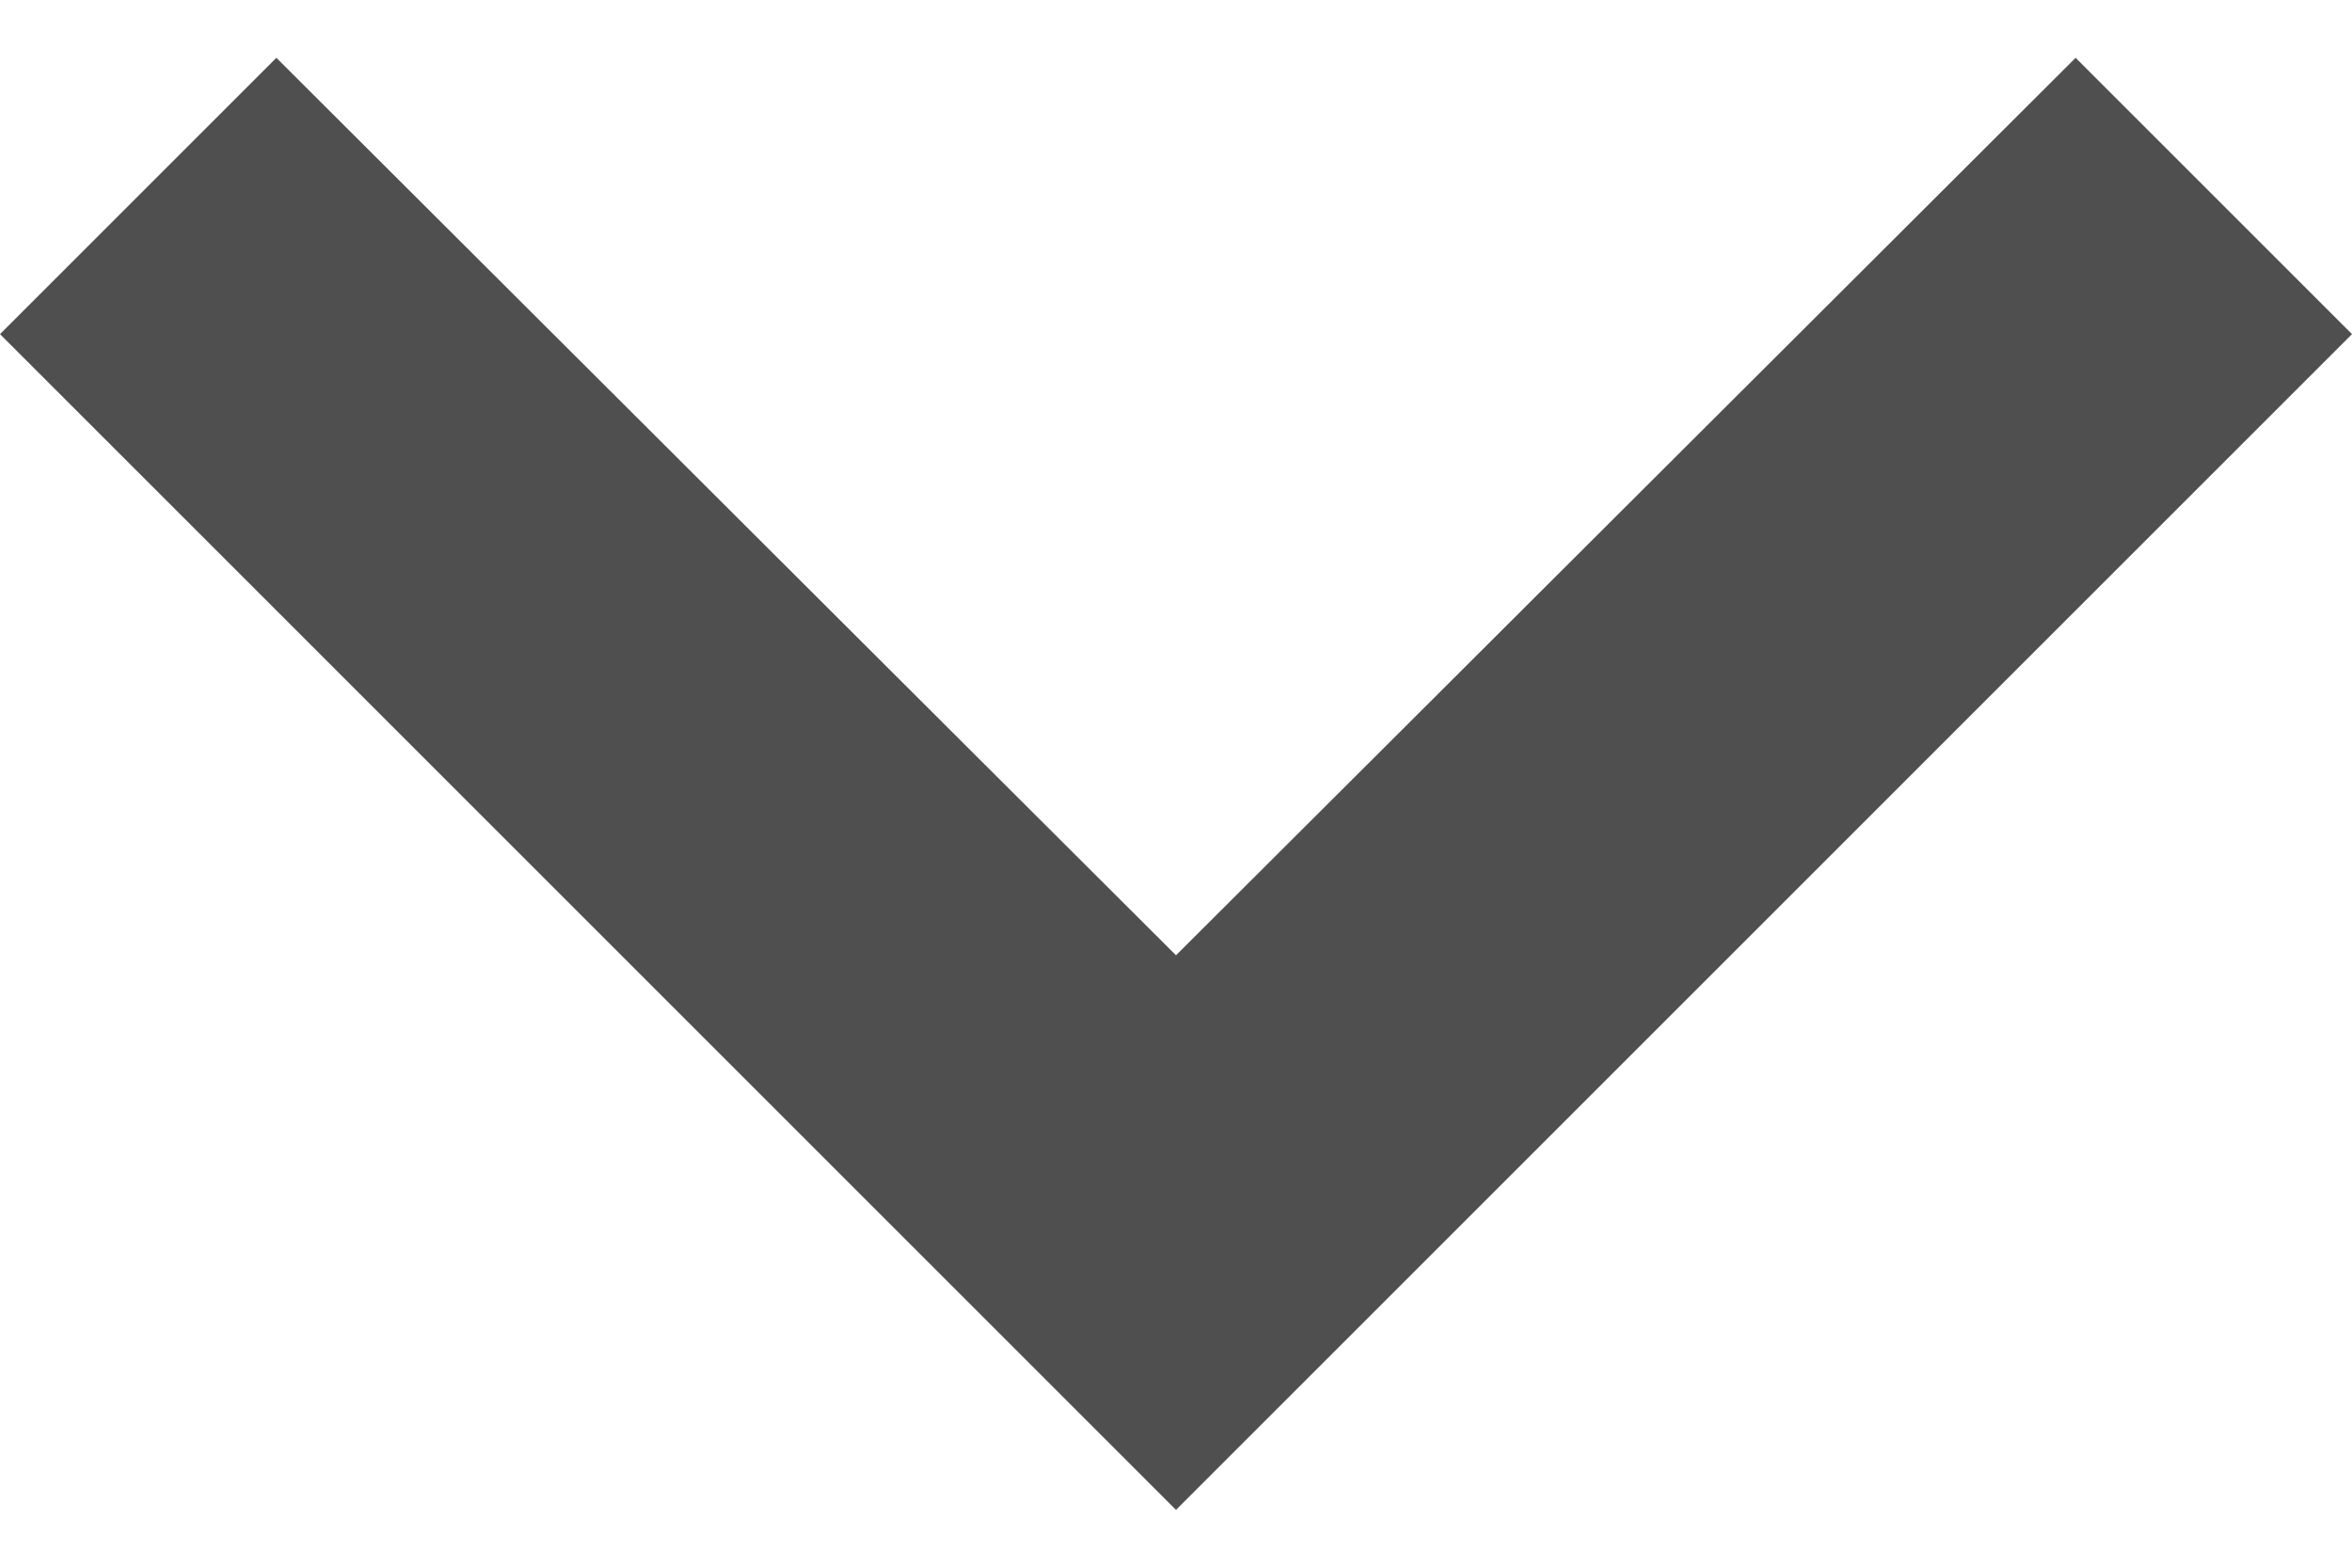
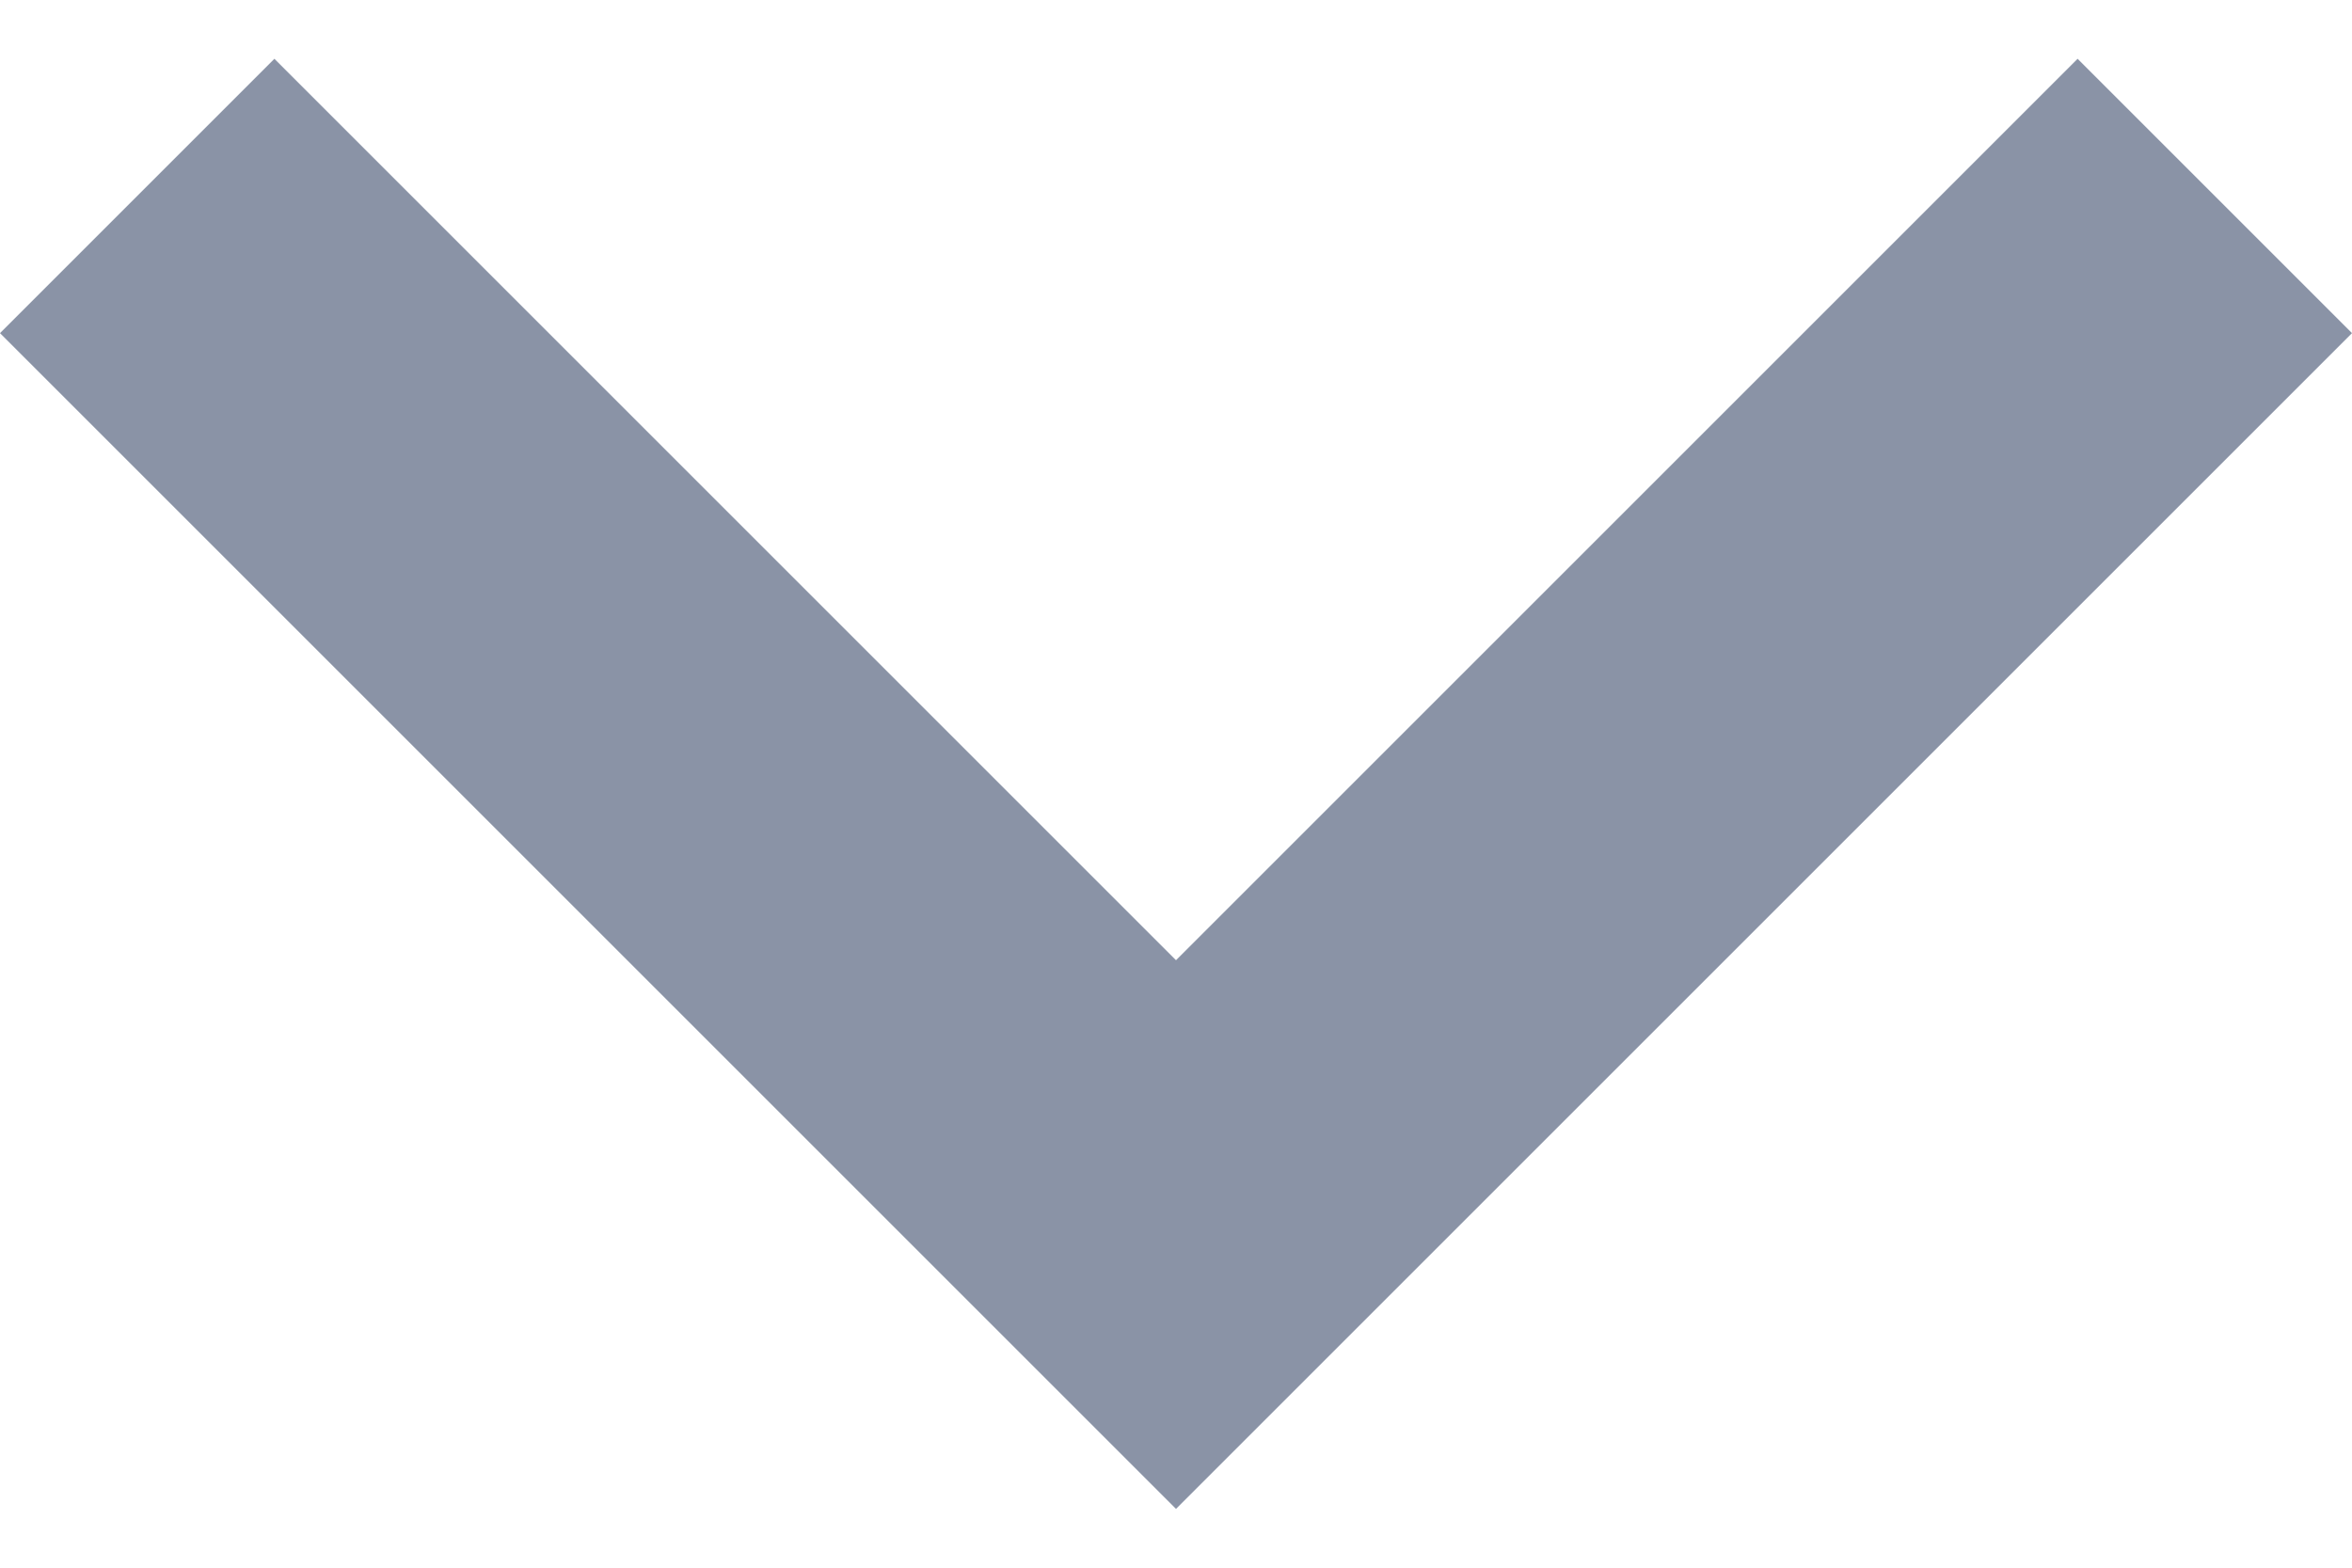
- <svg xmlns="http://www.w3.org/2000/svg" width="12" height="8" viewBox="0 0 12 8" fill="none">
-   <path d="M1.41 0.295L6 4.875L10.59 0.295L12 1.705L6 7.705L0 1.705L1.41 0.295Z" fill="#4F4F4F" />
+ <svg xmlns="http://www.w3.org/2000/svg" version="1.1" id="Layer_1" x="0px" y="0px" viewBox="-473 277 12 8" style="enable-background:new -473 277 12 8;" xml:space="preserve">
+   <style type="text/css">
+ 	.st0{fill:#8A93A6;}
+ </style>
+   <path class="st0" d="M-471.6,277.3l4.6,4.6l4.6-4.6l1.4,1.4l-6,6l-6-6L-471.6,277.3z" />
</svg>
